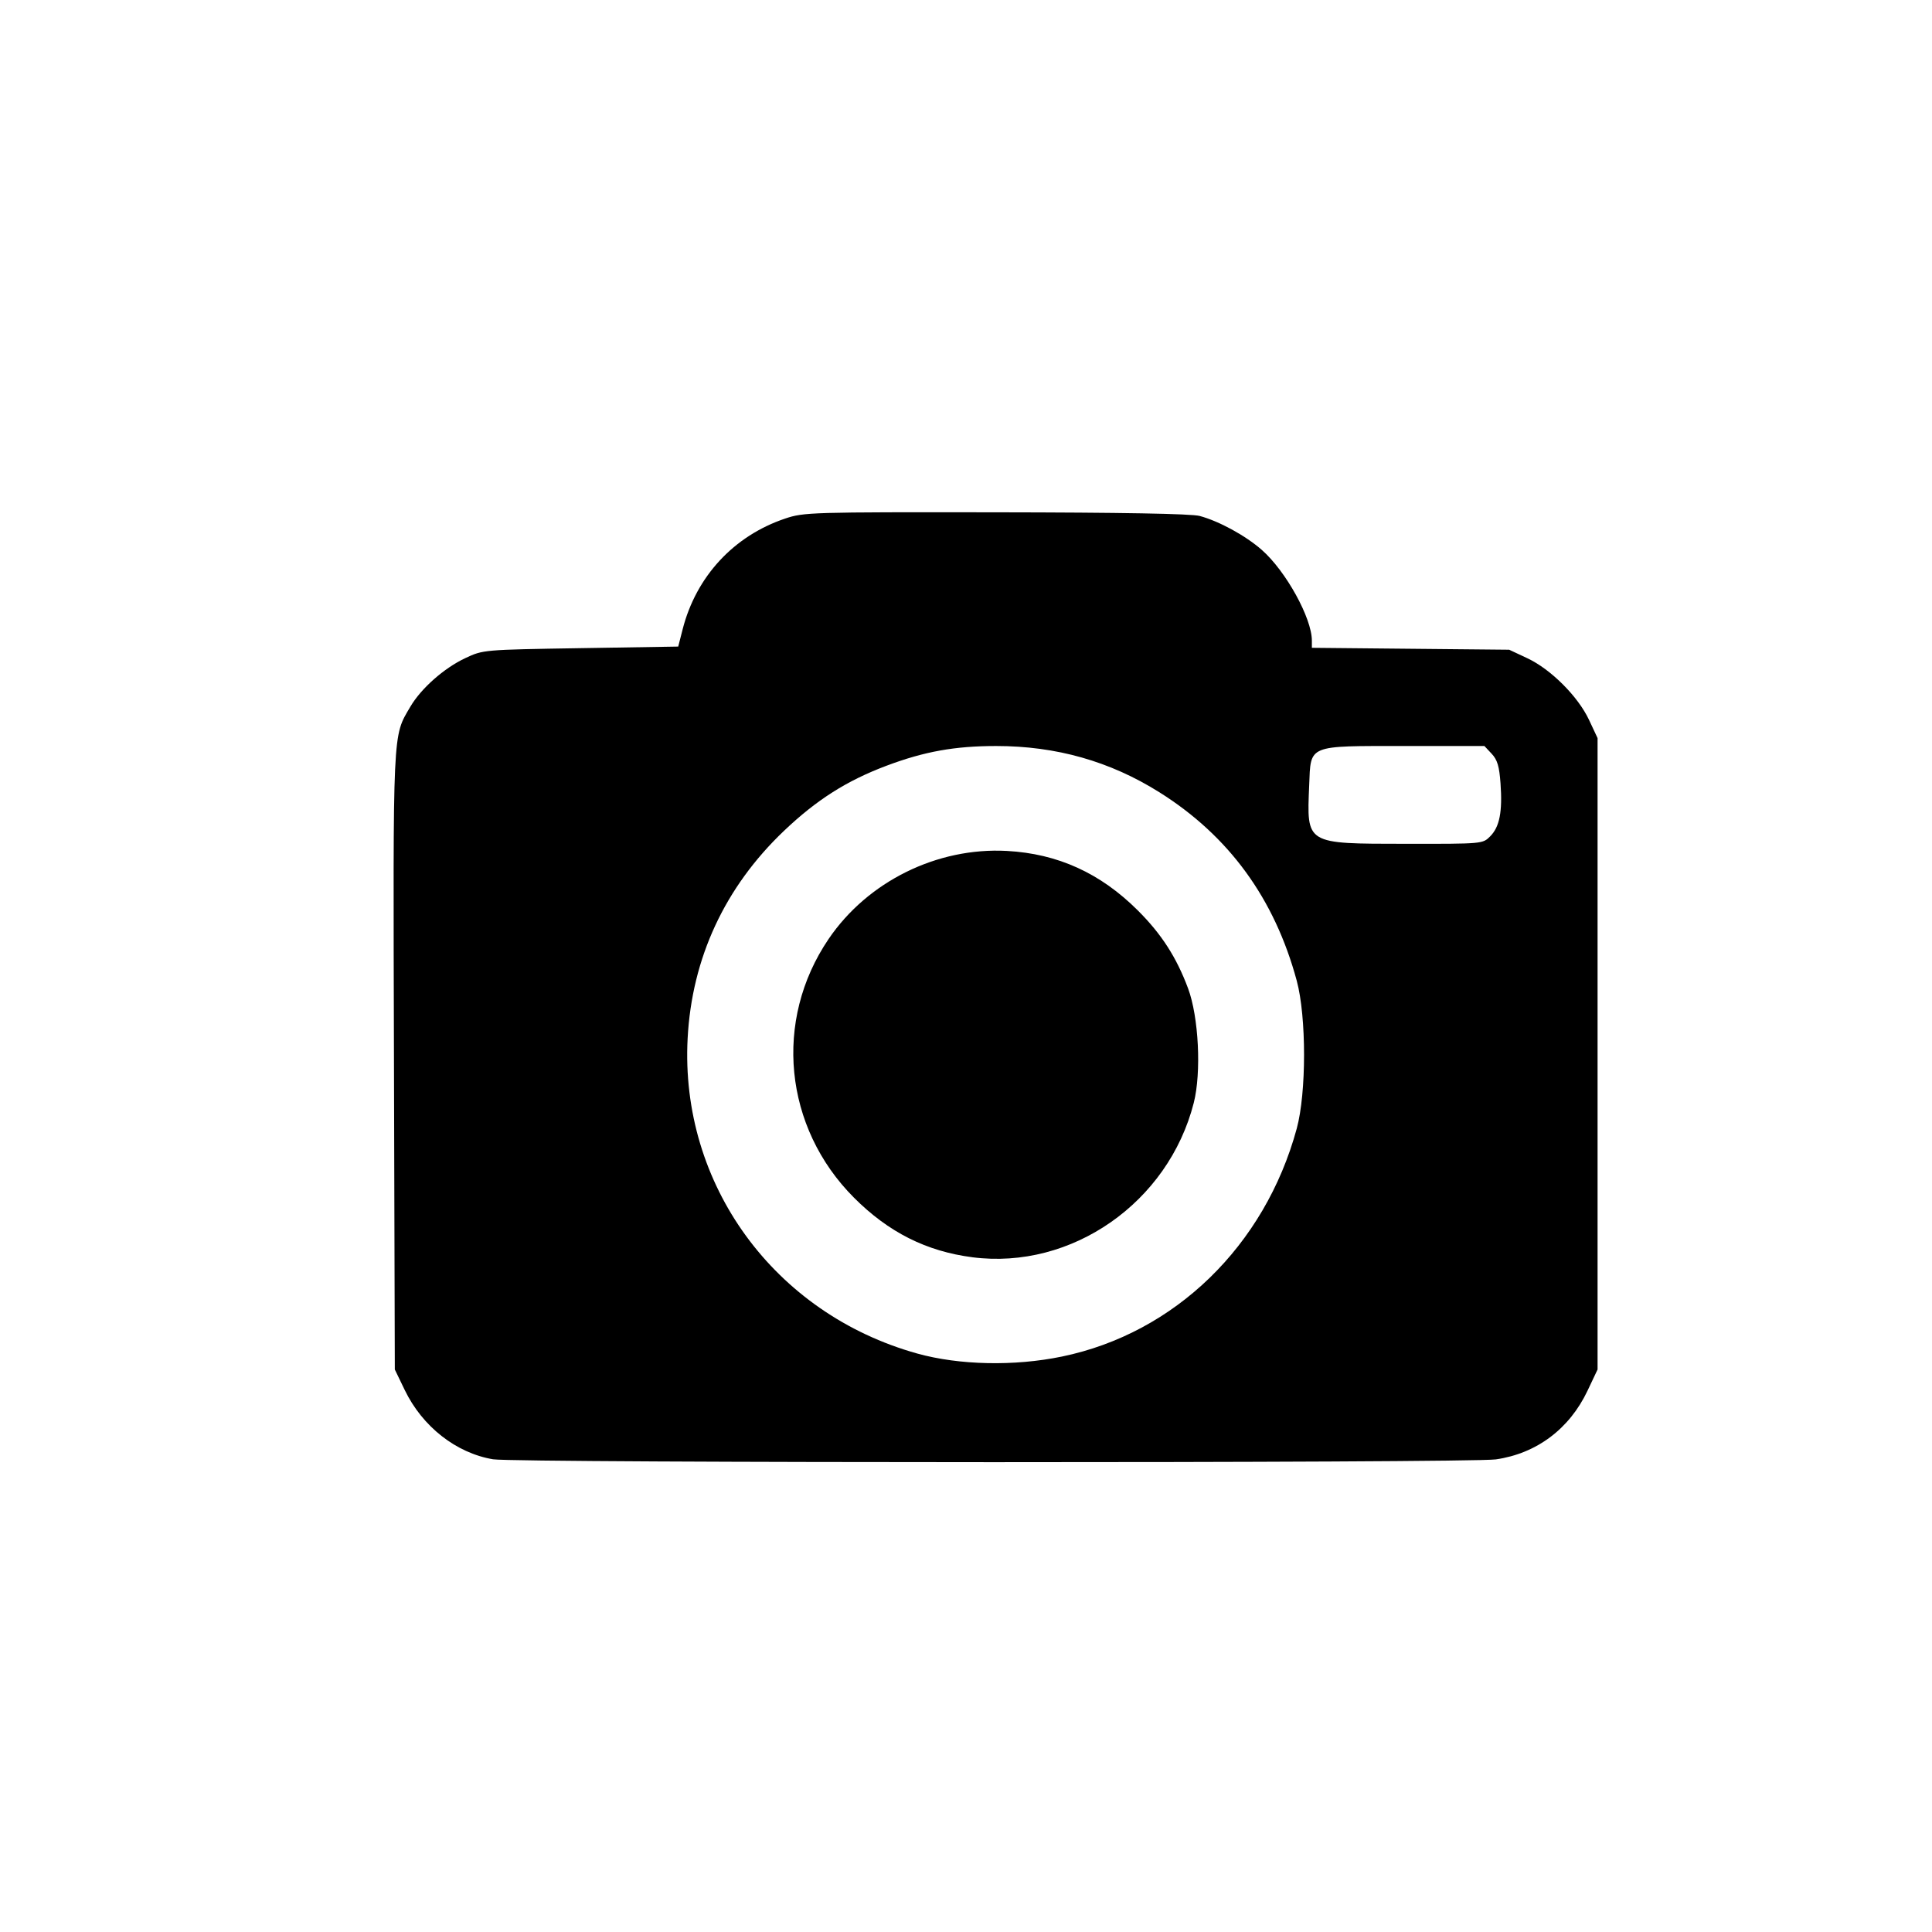
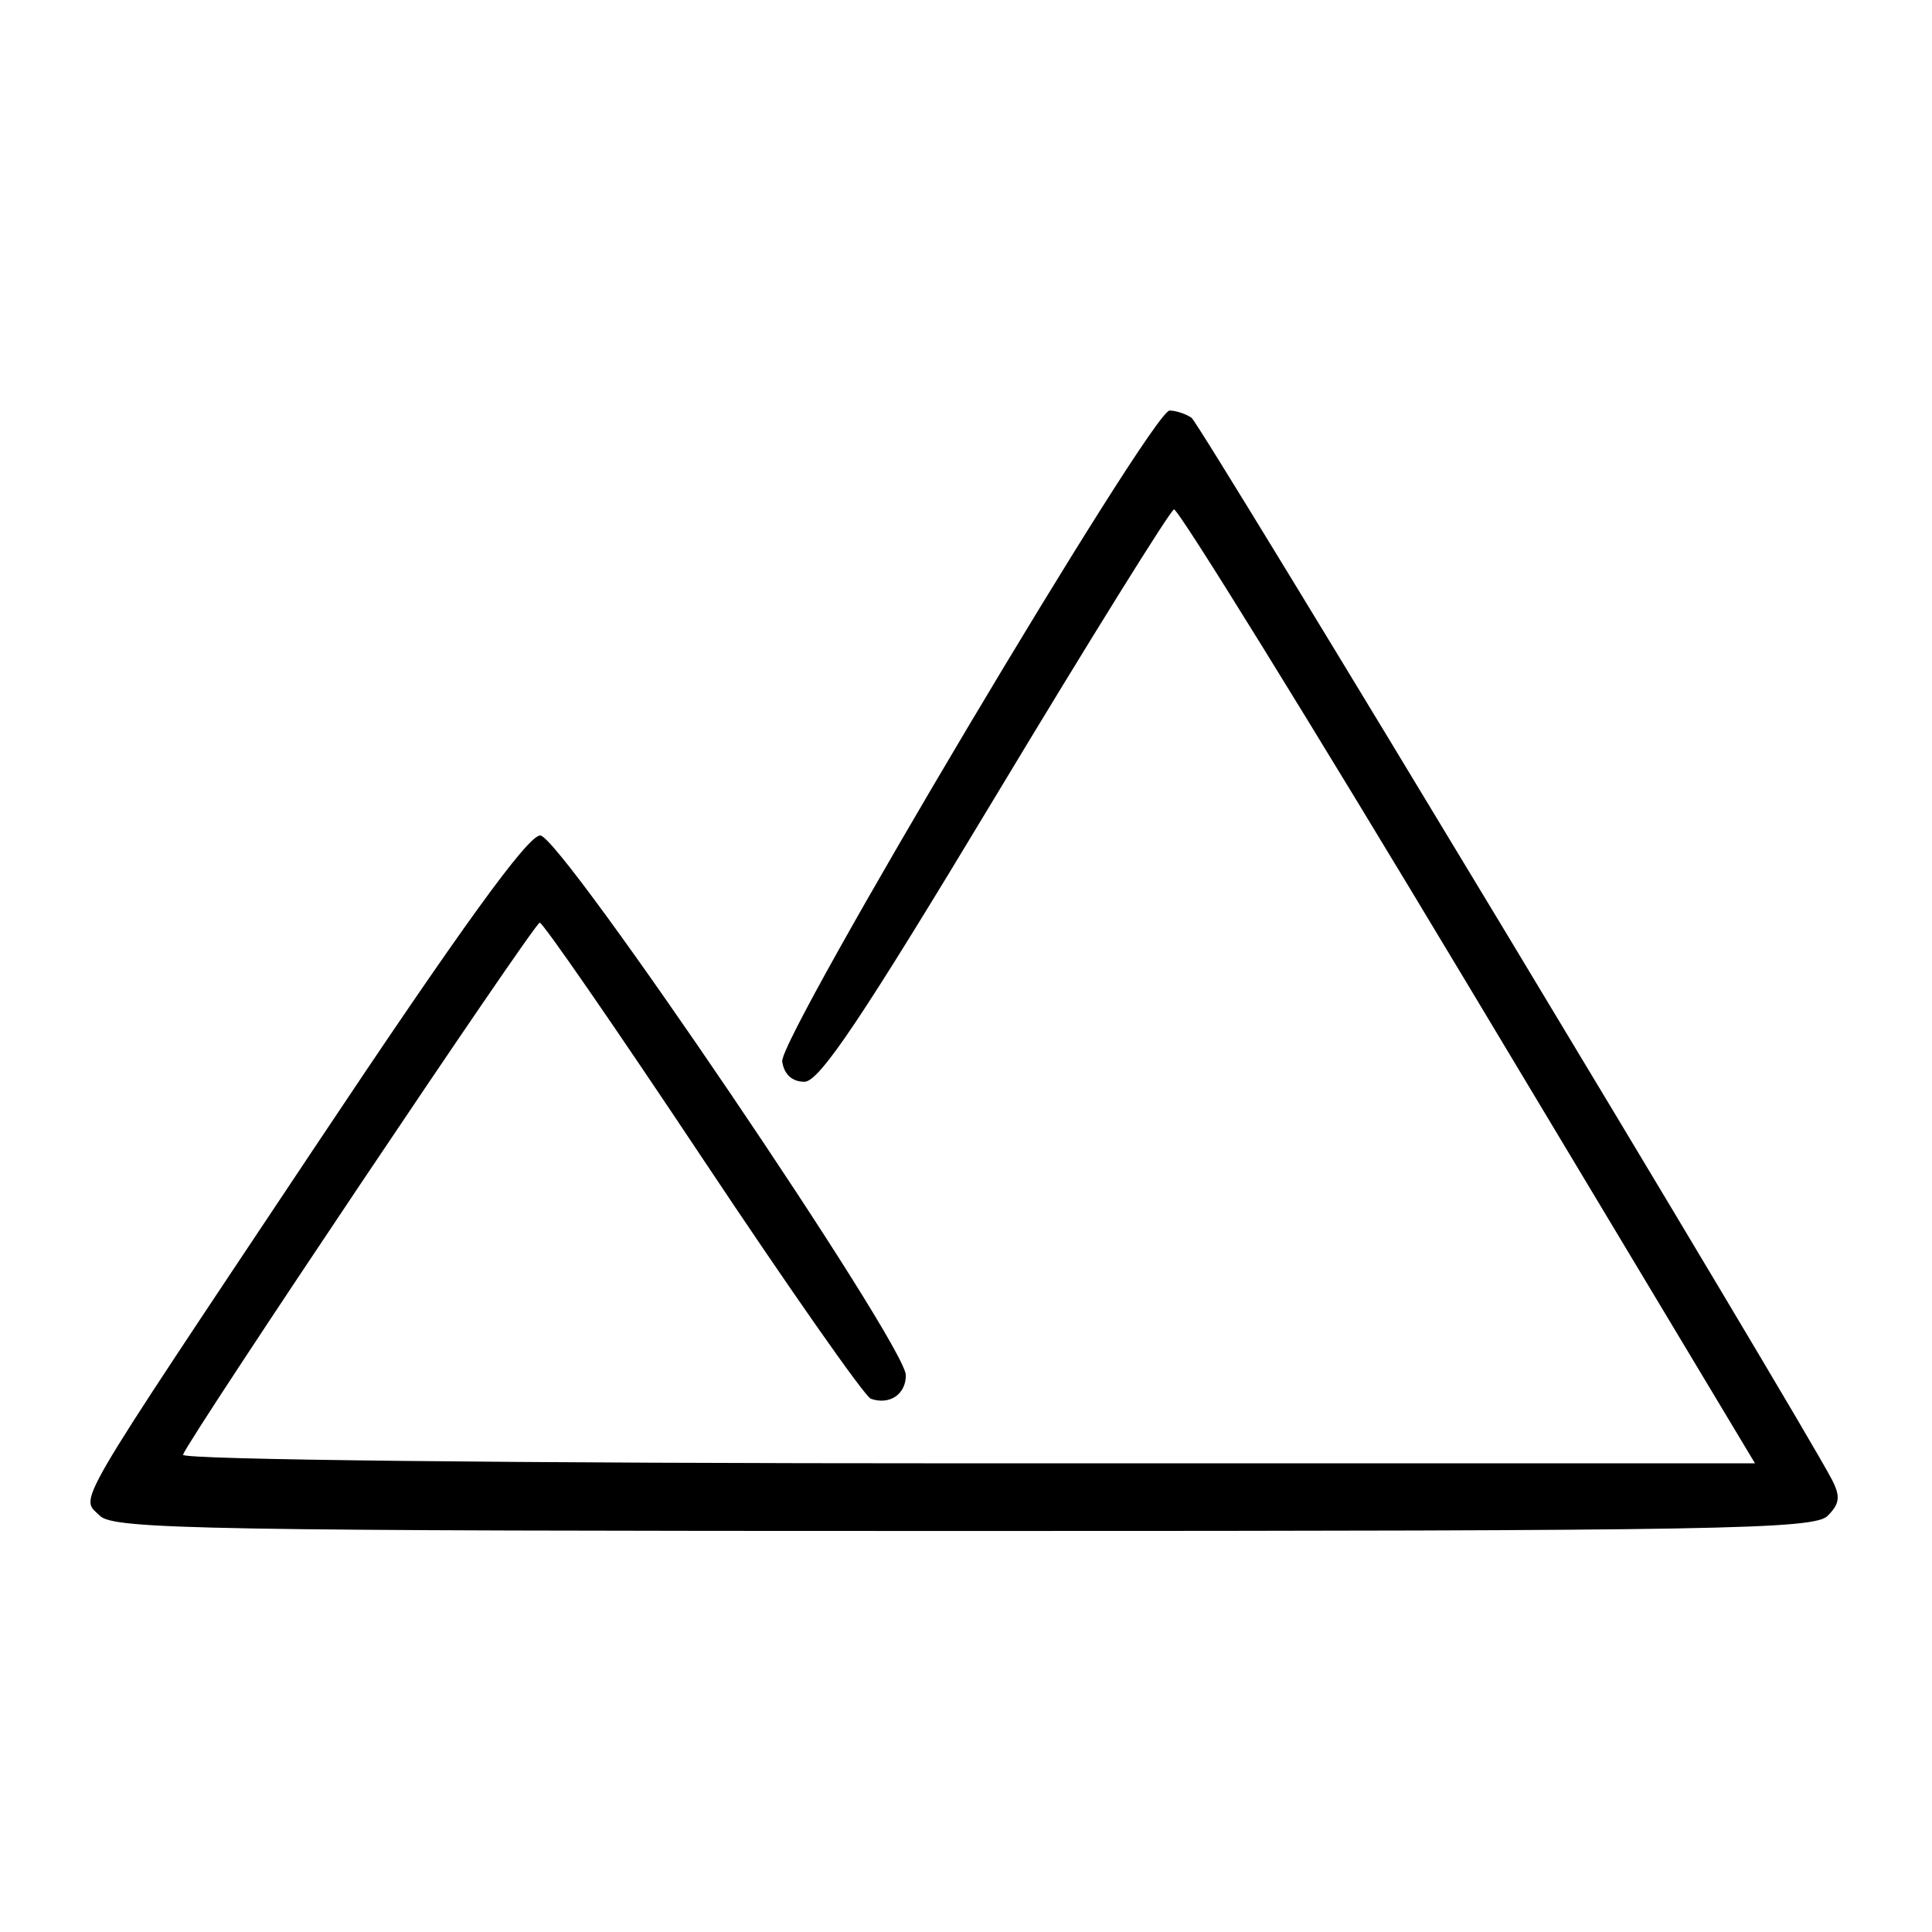
- <svg xmlns="http://www.w3.org/2000/svg" version="1.1" id="svg2" width="195.84" height="195.84" viewBox="0 0 195.84 195.84">
-   <defs id="defs6" />
-   <g id="g8">
-     <path style="fill:#000000;stroke-width:0.32" d="m 49.989,147.925 c -3.748,-0.629 -7.169,-3.31 -8.963,-7.024 l -1.005,-2.08 -0.086,-31.301 c -0.094,-33.995 -0.149,-32.796 1.66,-35.883 1.087,-1.854 3.419,-3.916 5.57,-4.925 1.815,-0.851 1.821,-0.851 11.7,-1.011 l 9.884,-0.16 0.448,-1.753 c 1.368,-5.35 5.177,-9.467 10.384,-11.221 1.902,-0.641 2.567,-0.661 21.355,-0.636 12.753,0.016 19.83,0.143 20.67,0.369 1.982,0.534 4.665,2.002 6.308,3.451 2.444,2.156 5.066,6.912 5.066,9.189 v 0.726 l 10,0.097 10,0.097 1.846,0.865 c 2.377,1.114 5.135,3.872 6.249,6.249 l 0.865,1.846 v 32 32 l -1.019,2.152 c -1.835,3.873 -5.159,6.364 -9.289,6.961 -2.648,0.383 -99.359,0.374 -101.643,-0.009 z m 57.648,-10.414 c 11.453,-2.366 20.577,-11.224 23.81,-23.114 0.986,-3.627 0.987,-11.321 0.001,-14.977 -2.245,-8.329 -6.876,-14.685 -13.924,-19.11 -5.006,-3.143 -10.461,-4.689 -16.544,-4.689 -4.192,0 -7.271,0.553 -11.116,1.998 -4.031,1.514 -7.089,3.456 -10.395,6.602 -5.997,5.707 -9.337,12.9 -9.766,21.034 -0.78,14.798 8.77,27.906 23.277,31.948 4.251,1.184 9.846,1.302 14.656,0.308 z m -9.066,-10.067 c -4.668,-0.602 -8.507,-2.533 -12.007,-6.041 -7.112,-7.127 -8.175,-17.969 -2.57,-26.222 3.959,-5.831 10.996,-9.306 18.069,-8.925 5.154,0.278 9.484,2.247 13.282,6.039 2.394,2.39 3.908,4.741 5.083,7.889 1.082,2.898 1.363,8.53 0.58,11.606 -2.575,10.109 -12.381,16.951 -22.436,15.655 z M 151.054,84.777 c 0.953,-0.953 1.254,-2.493 1.049,-5.359 -0.125,-1.745 -0.319,-2.396 -0.897,-3.012 l -0.737,-0.785 h -8.069 c -9.93,0 -9.522,-0.168 -9.693,3.984 -0.247,6.021 -0.421,5.916 9.808,5.928 7.774,0.009 7.775,0.009 8.539,-0.756 z" id="path845" />
+ <svg xmlns="http://www.w3.org/2000/svg" width="70.556mm" height="70.556mm" viewBox="0 0 70.556 70.556" version="1.1" id="svg1" xml:space="preserve">
+   <defs id="defs1" />
+   <g id="layer1" transform="translate(-69.63088,-113.2222)">
+     <g id="g1">
+       <path style="fill:#000000" d="m 73.281,168.579 c -0.716,-0.716 -1.19,0.096 7.851,-13.469 5.347,-8.022 7.773,-11.377 8.228,-11.377 0.752,0 13.352,18.603 13.352,19.713 0,0.699 -0.594,1.098 -1.279,0.858 -0.218,-0.076 -2.981,-4.022 -6.139,-8.767 -3.158,-4.746 -5.837,-8.624 -5.953,-8.62 -0.2,0.008 -12.782,18.775 -13.028,19.432 -0.068,0.182 11.961,0.314 28.646,0.314 h 28.764 l -10.478,-17.463 c -5.763,-9.604 -10.596,-17.423 -10.741,-17.374 -0.145,0.049 -3.082,4.771 -6.527,10.495 -4.866,8.084 -6.421,10.407 -6.969,10.407 -0.448,0 -0.744,-0.27 -0.811,-0.74 -0.125,-0.878 13.505,-23.781 14.148,-23.773 0.232,0.003 0.592,0.122 0.801,0.265 0.321,0.219 22.217,36.525 23.385,38.776 0.318,0.613 0.287,0.882 -0.154,1.323 -0.495,0.495 -3.858,0.554 -31.548,0.554 -27.689,0 -31.053,-0.059 -31.548,-0.554 z" id="path1" />
+       <rect style="fill:none;stroke-width:0.257" id="rect1" width="69.819" height="70.18" x="69.929" y="113.584" />
+     </g>
  </g>
</svg>
